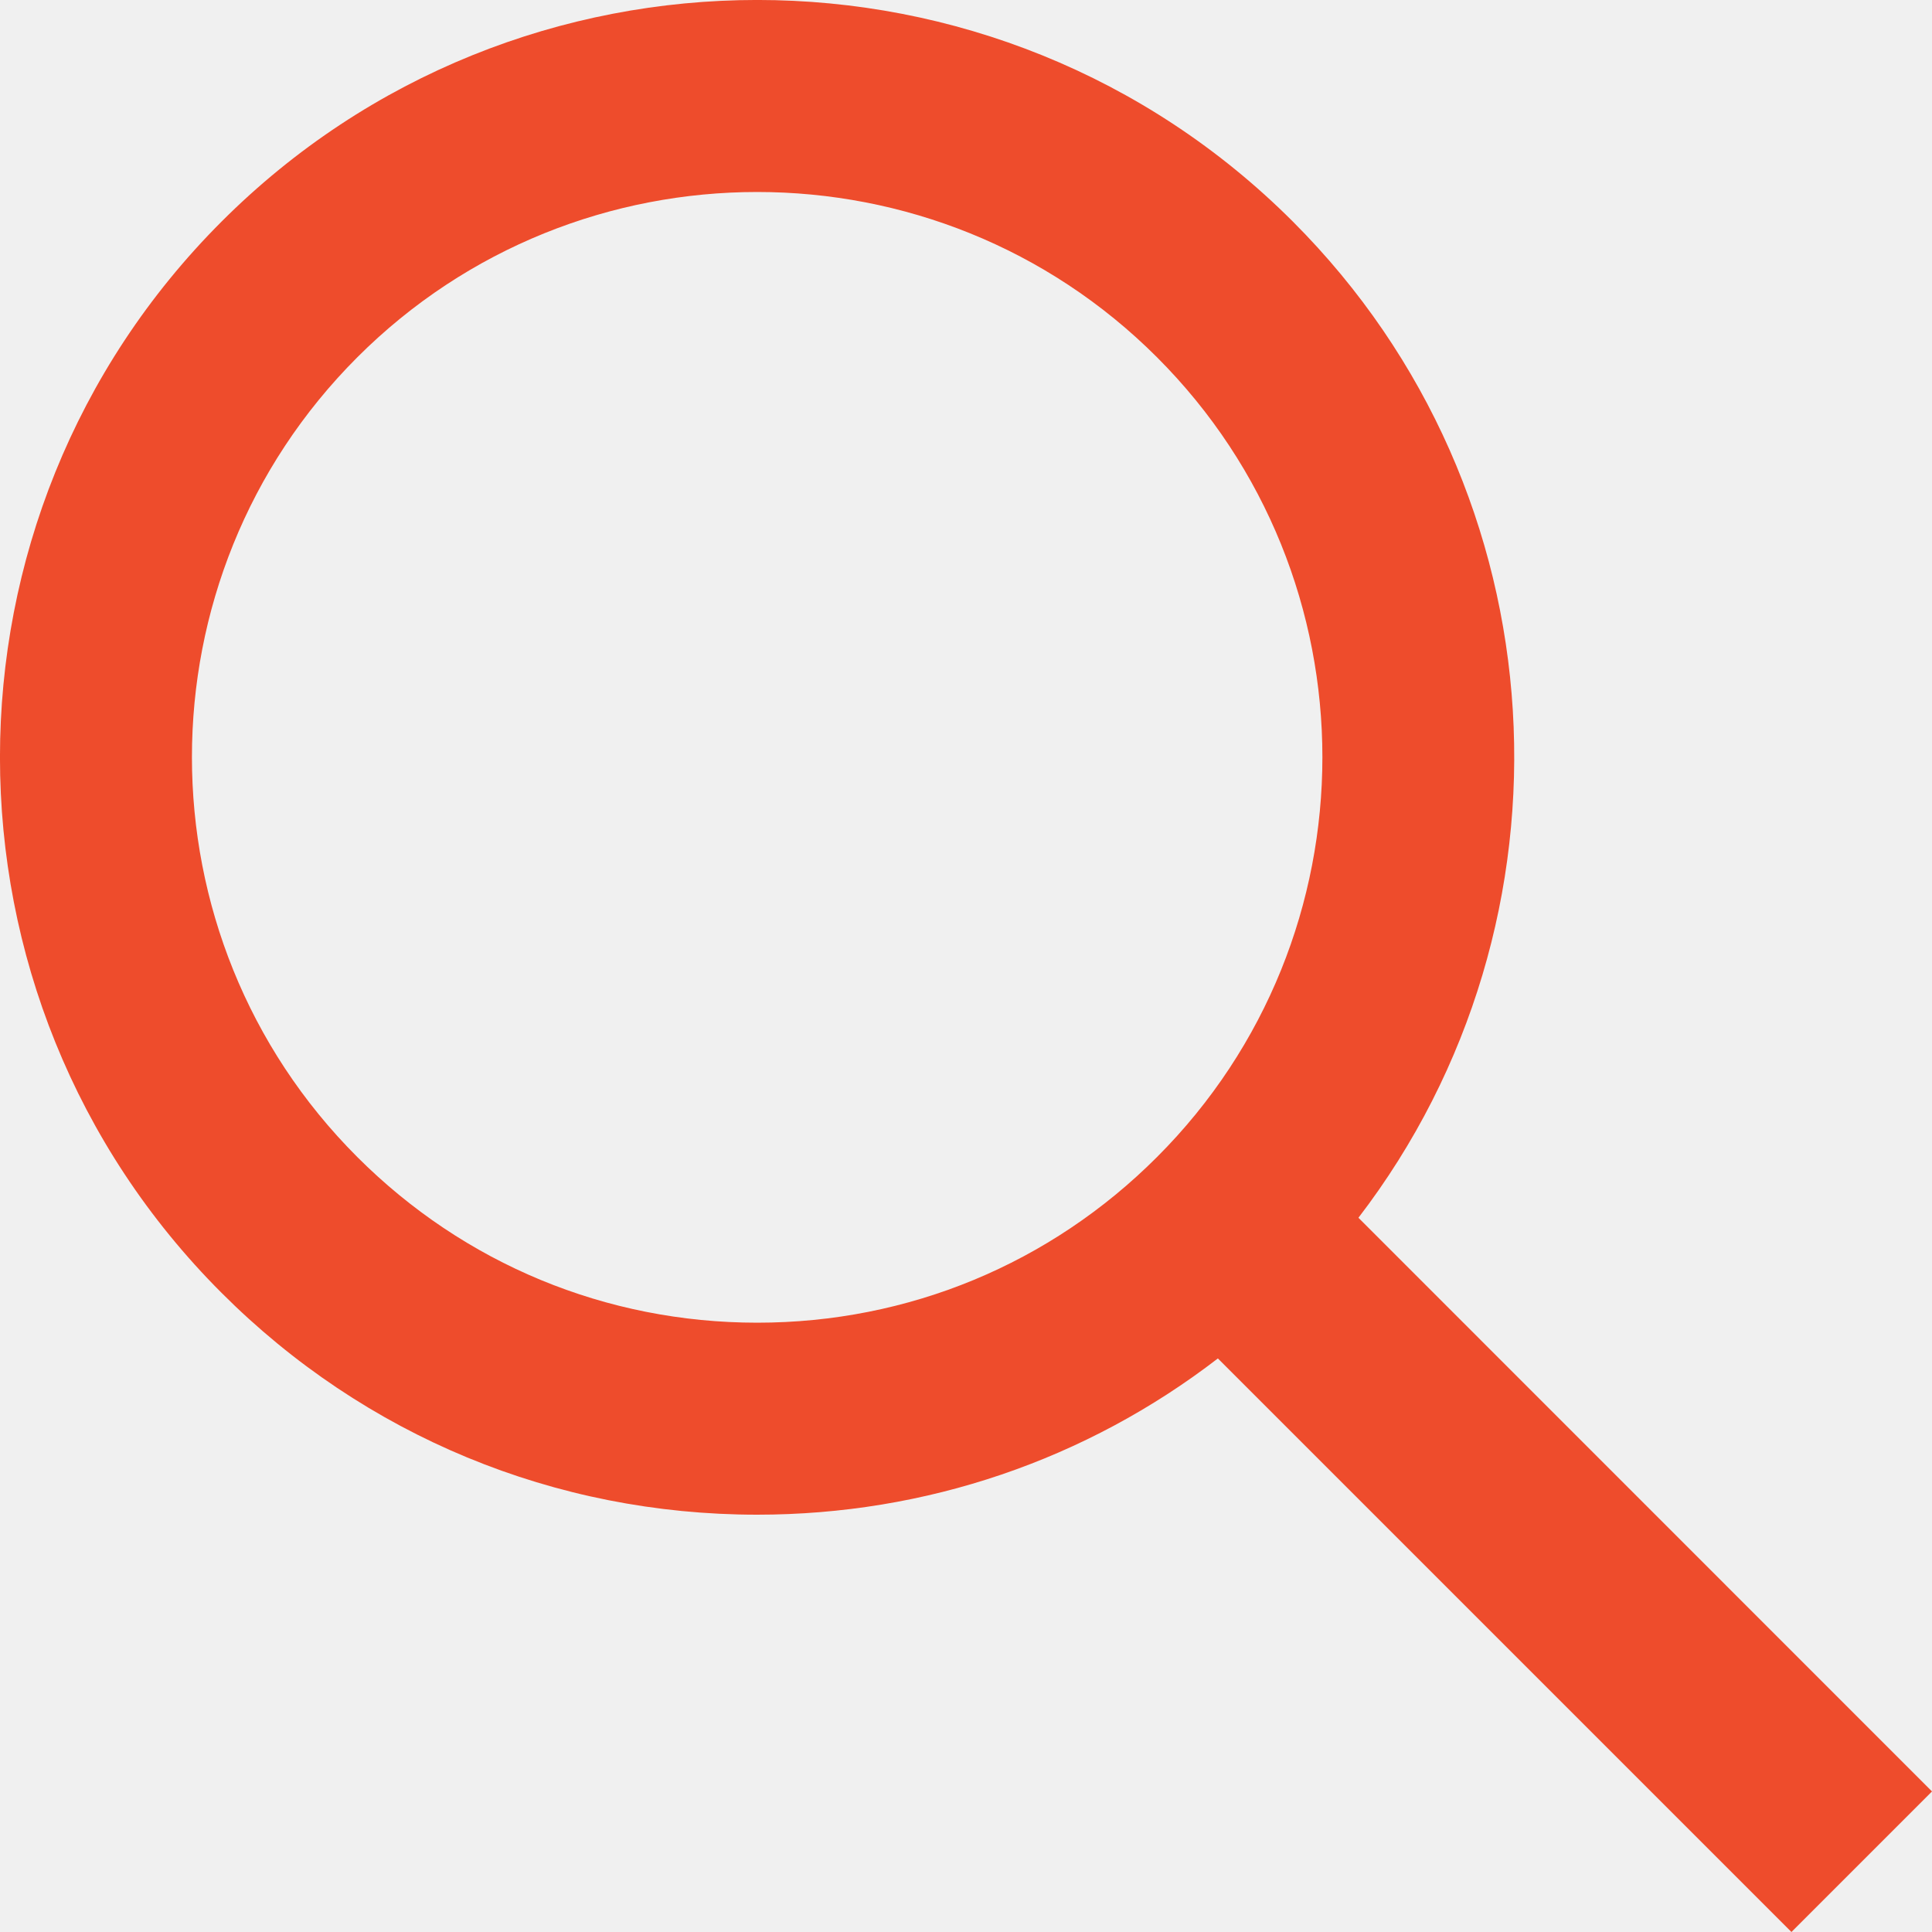
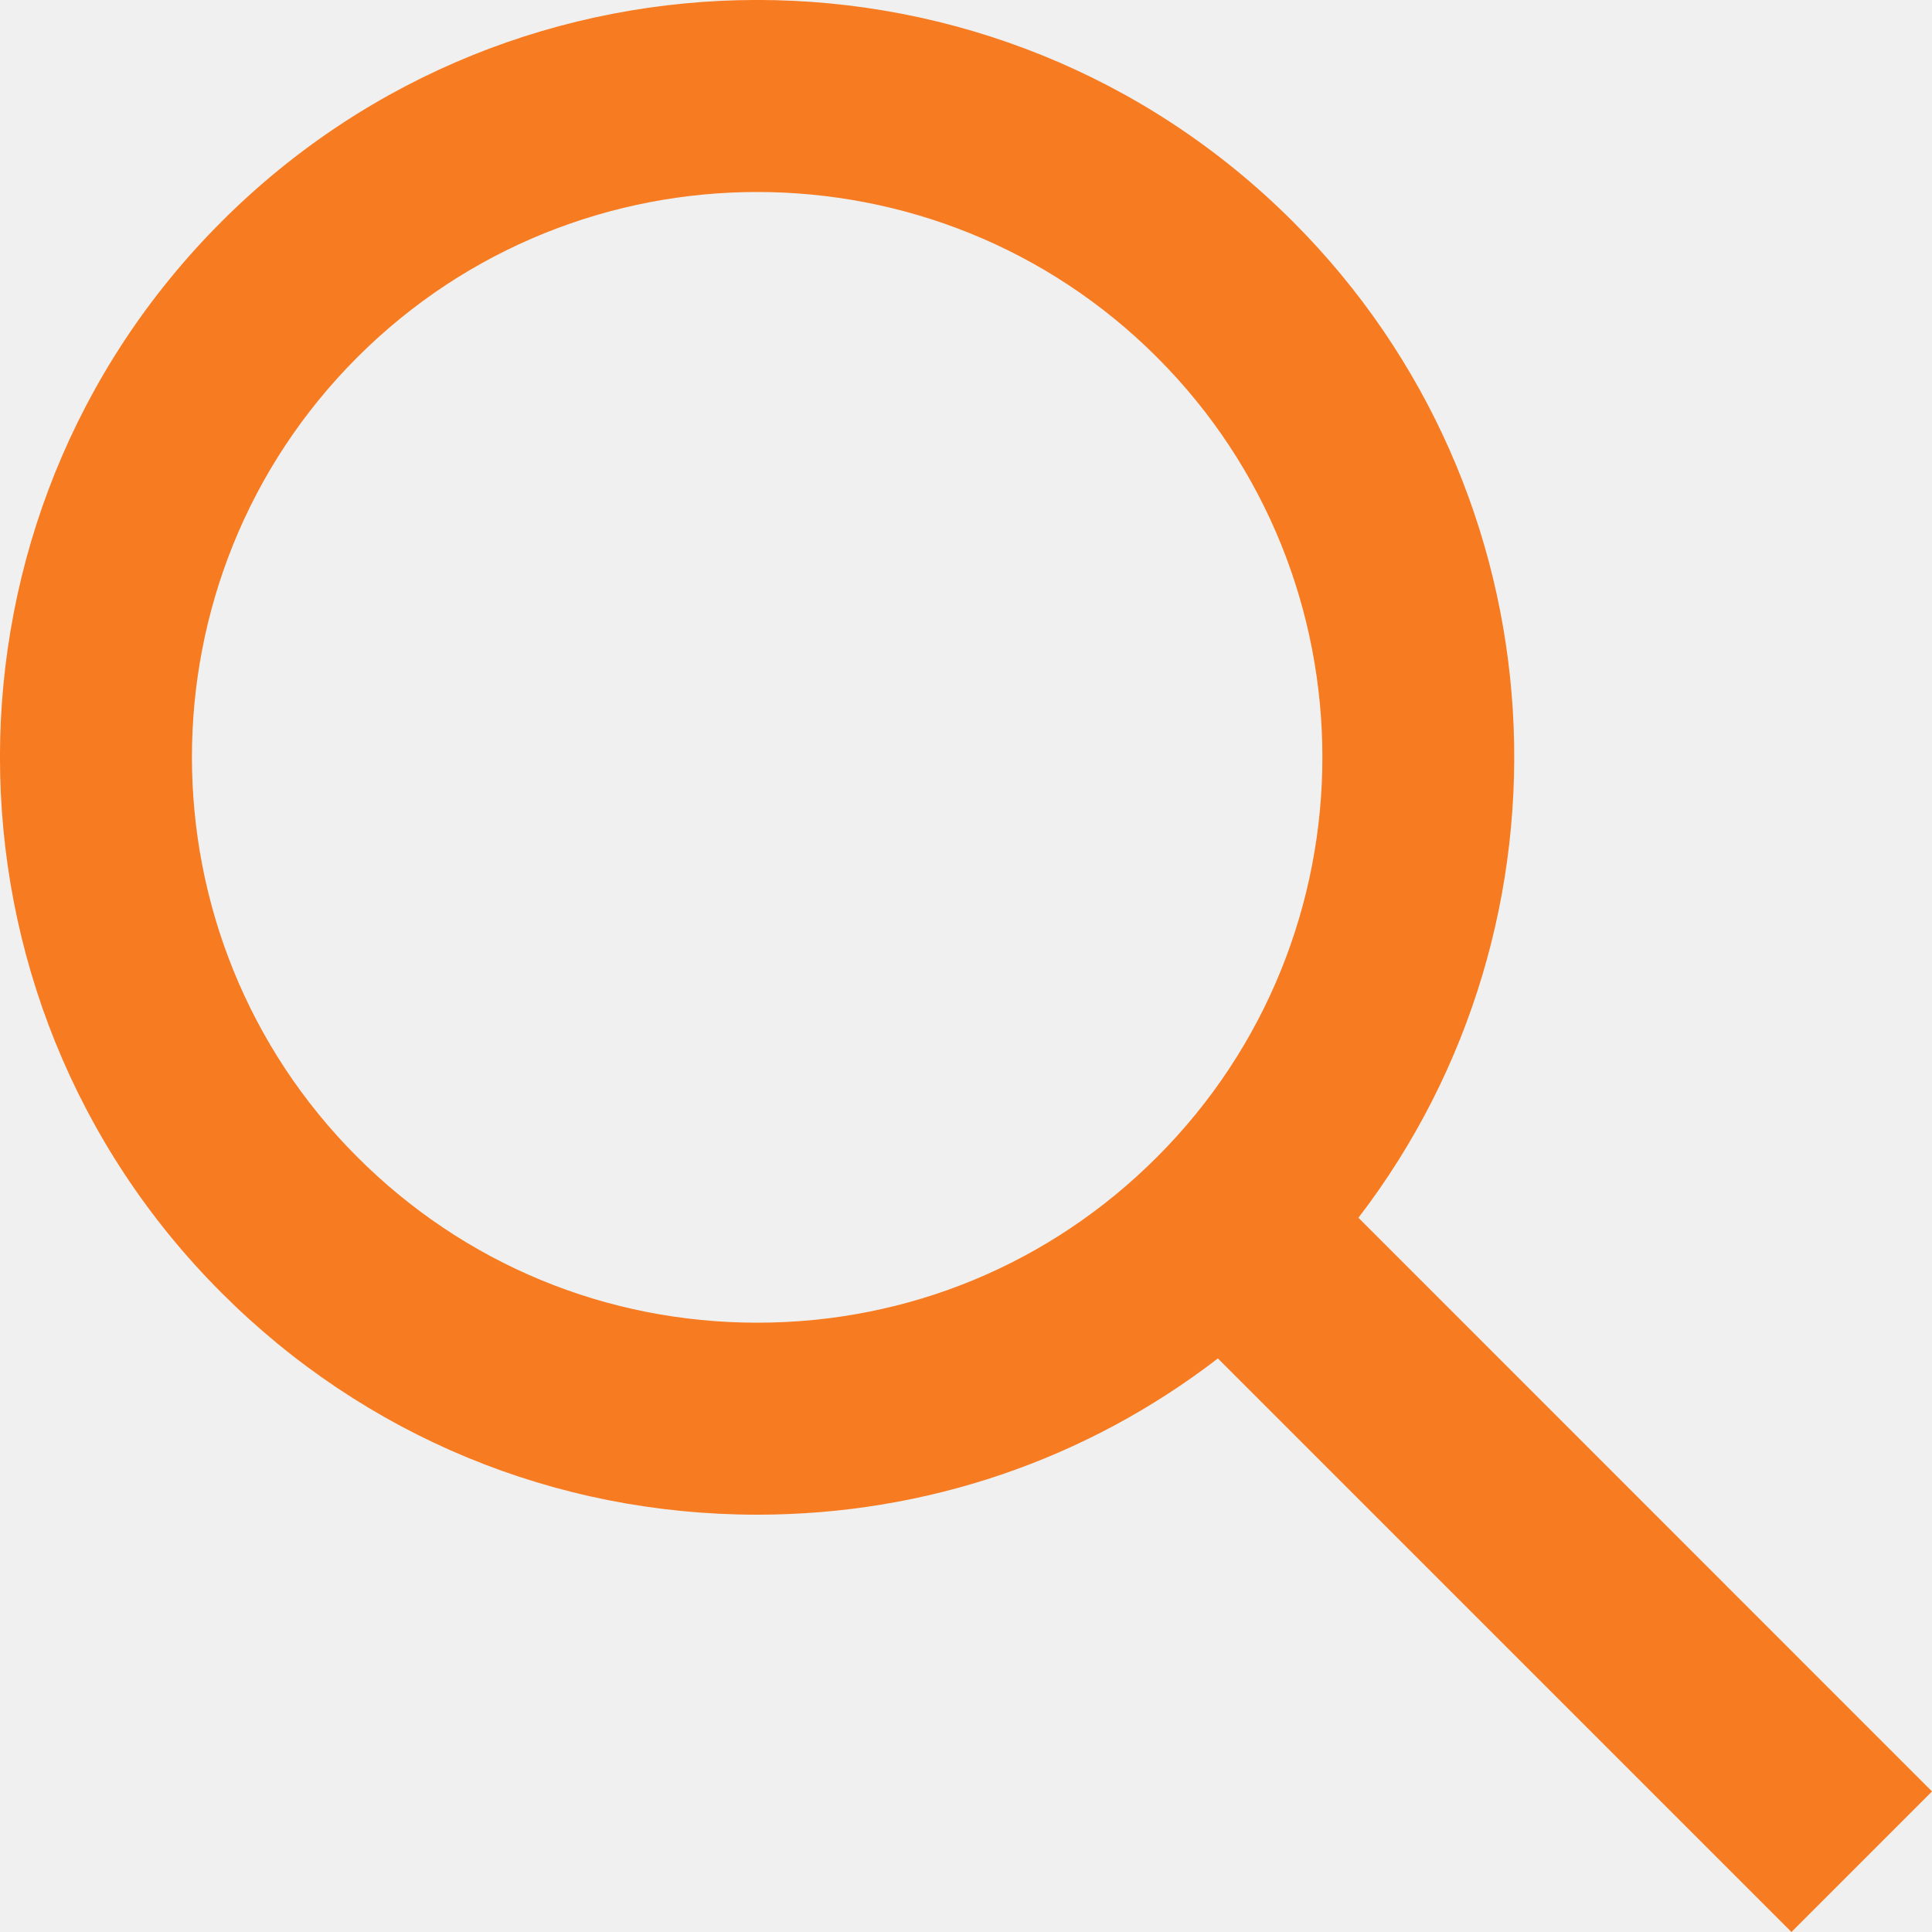
<svg xmlns="http://www.w3.org/2000/svg" xmlns:xlink="http://www.w3.org/1999/xlink" width="16px" height="16px" viewBox="0 0 16 16" version="1.1">
  <defs>
    <polygon id="path-1" points="0 0 16 0 16 16 0 16" />
  </defs>
  <g id="Page-1" stroke="none" stroke-width="1" fill="none" fill-rule="evenodd">
    <g id="Artboard" transform="translate(-63, -93)">
      <g id="ic" transform="translate(63, 93)">
        <mask id="mask-2" fill="white">
          <use xlink:href="#path-1" />
        </mask>
        <g id="Clip-2" />
-         <path d="M2.959,9.582 C1.133,7.756 1.133,4.785 2.959,2.959 C3.872,2.046 5.071,1.59 6.271,1.59 C7.47,1.59 8.669,2.046 9.582,2.959 C11.408,4.785 11.408,7.756 9.582,9.582 C8.698,10.467 7.522,10.954 6.271,10.954 C5.02,10.954 3.844,10.467 2.959,9.582 Z M16,14.836 L11.25,10.085 C13.135,7.627 12.955,4.083 10.707,1.835 C8.261,-0.612 4.281,-0.612 1.835,1.835 C-0.612,4.281 -0.612,8.261 1.835,10.707 C3.019,11.892 4.595,12.544 6.271,12.544 C7.669,12.544 8.996,12.089 10.086,11.25 L14.836,16 L16,14.836 Z" id="Fill-1" fill="#EE4C2C" mask="url(#mask-2)" />
+         <path d="M2.959,9.582 C1.133,7.756 1.133,4.785 2.959,2.959 C3.872,2.046 5.071,1.59 6.271,1.59 C7.47,1.59 8.669,2.046 9.582,2.959 C11.408,4.785 11.408,7.756 9.582,9.582 C8.698,10.467 7.522,10.954 6.271,10.954 C5.02,10.954 3.844,10.467 2.959,9.582 Z M16,14.836 L11.25,10.085 C13.135,7.627 12.955,4.083 10.707,1.835 C8.261,-0.612 4.281,-0.612 1.835,1.835 C-0.612,4.281 -0.612,8.261 1.835,10.707 C3.019,11.892 4.595,12.544 6.271,12.544 C7.669,12.544 8.996,12.089 10.086,11.25 L14.836,16 L16,14.836 Z" id="Fill-1" fill="#f77b21" mask="url(#mask-2)" />
      </g>
    </g>
  </g>
</svg>
